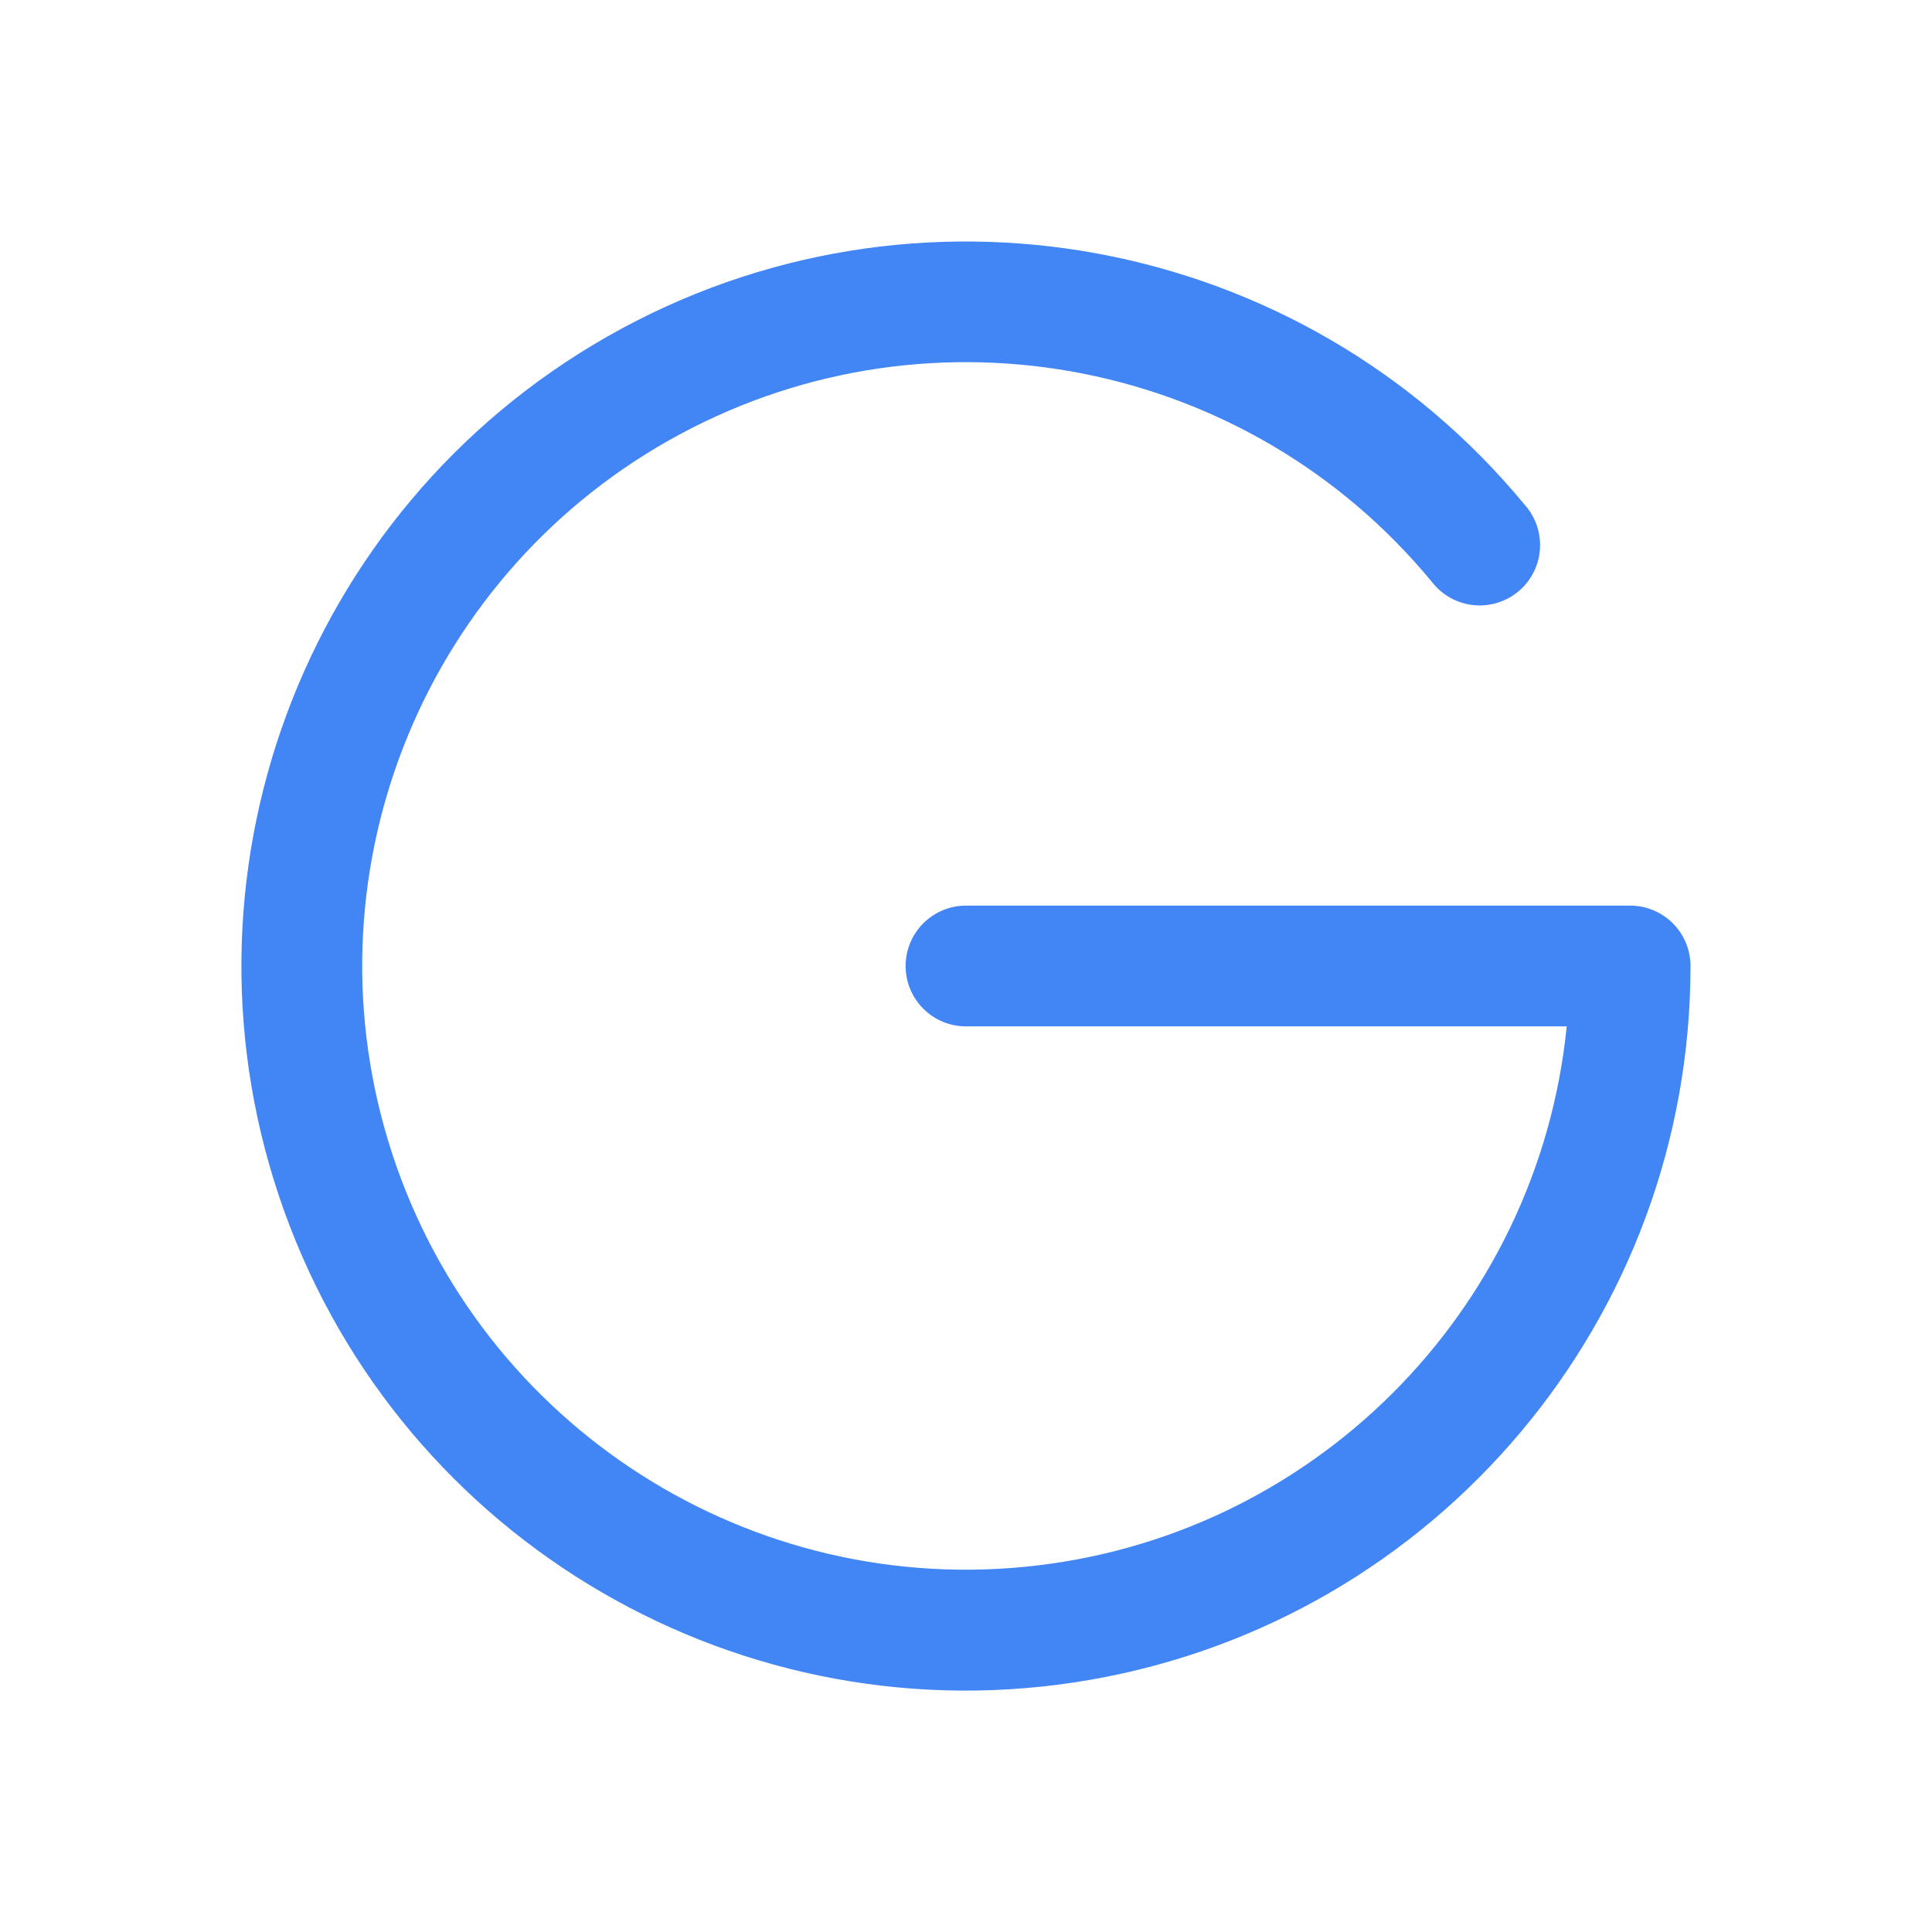
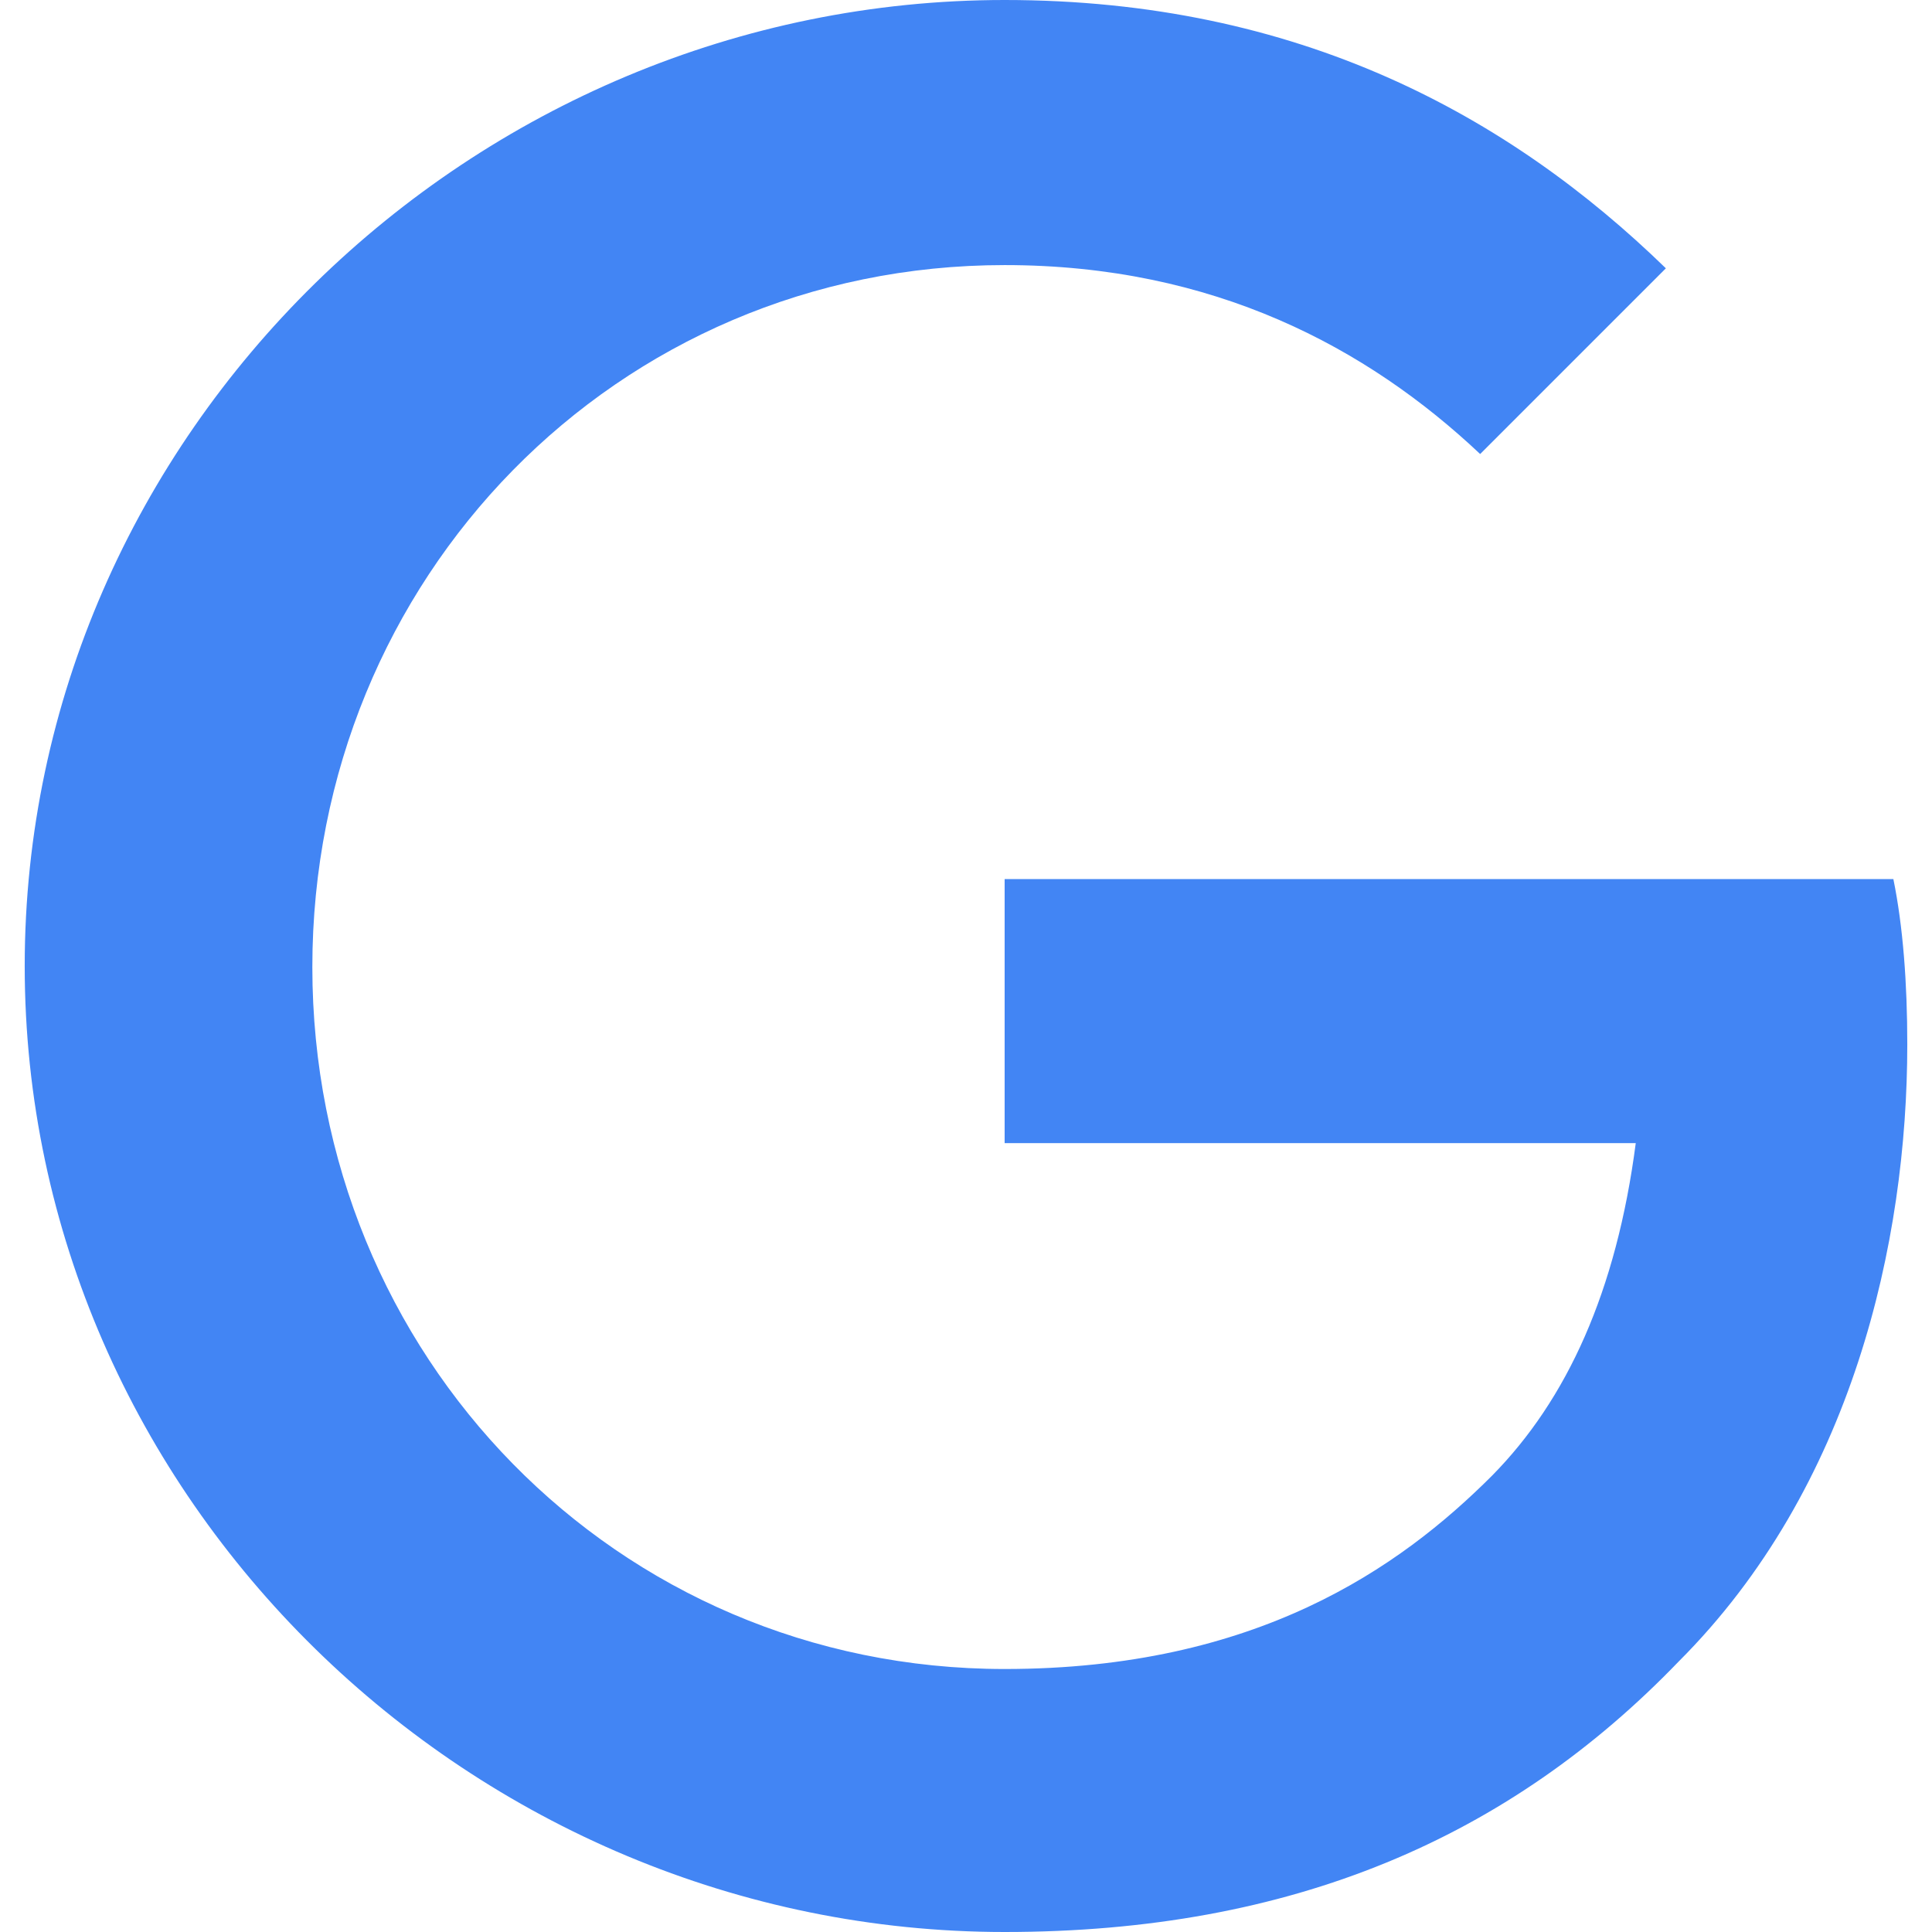
- <svg xmlns="http://www.w3.org/2000/svg" viewBox="0 0 256 256" role="img" aria-label="Google">
-   <style>path{fill:#4285f4}</style>
-   <path d="M224,128a96,96,0,1,1-21.95-61.09,8,8,0,1,1-12.33,10.18A80,80,0,1,0,207.6,136H128a8,8,0,0,1,0-16h88A8,8,0,0,1,224,128Z" />
+ <svg xmlns="http://www.w3.org/2000/svg" viewBox="0 0 24 24" role="img" aria-label="Google">
+   <style>path{fill:#4285F4}</style>
+   <path d="M12.48 10.92v3.28h7.84c-.24 1.84-.853 3.187-1.787 4.133-1.147 1.147-2.933 2.4-6.053 2.4-4.827 0-8.6-3.893-8.6-8.72s3.773-8.72 8.6-8.72c2.6 0 4.507 1.027 5.907 2.347l2.307-2.307C18.747 1.44 16.133 0 12.48 0 5.867 0 .307 5.387.307 12s5.56 12 12.173 12c3.573 0 6.267-1.173 8.373-3.36 2.16-2.16 2.84-5.213 2.84-7.667 0-.76-.053-1.467-.173-2.053H12.48z" />
</svg>
